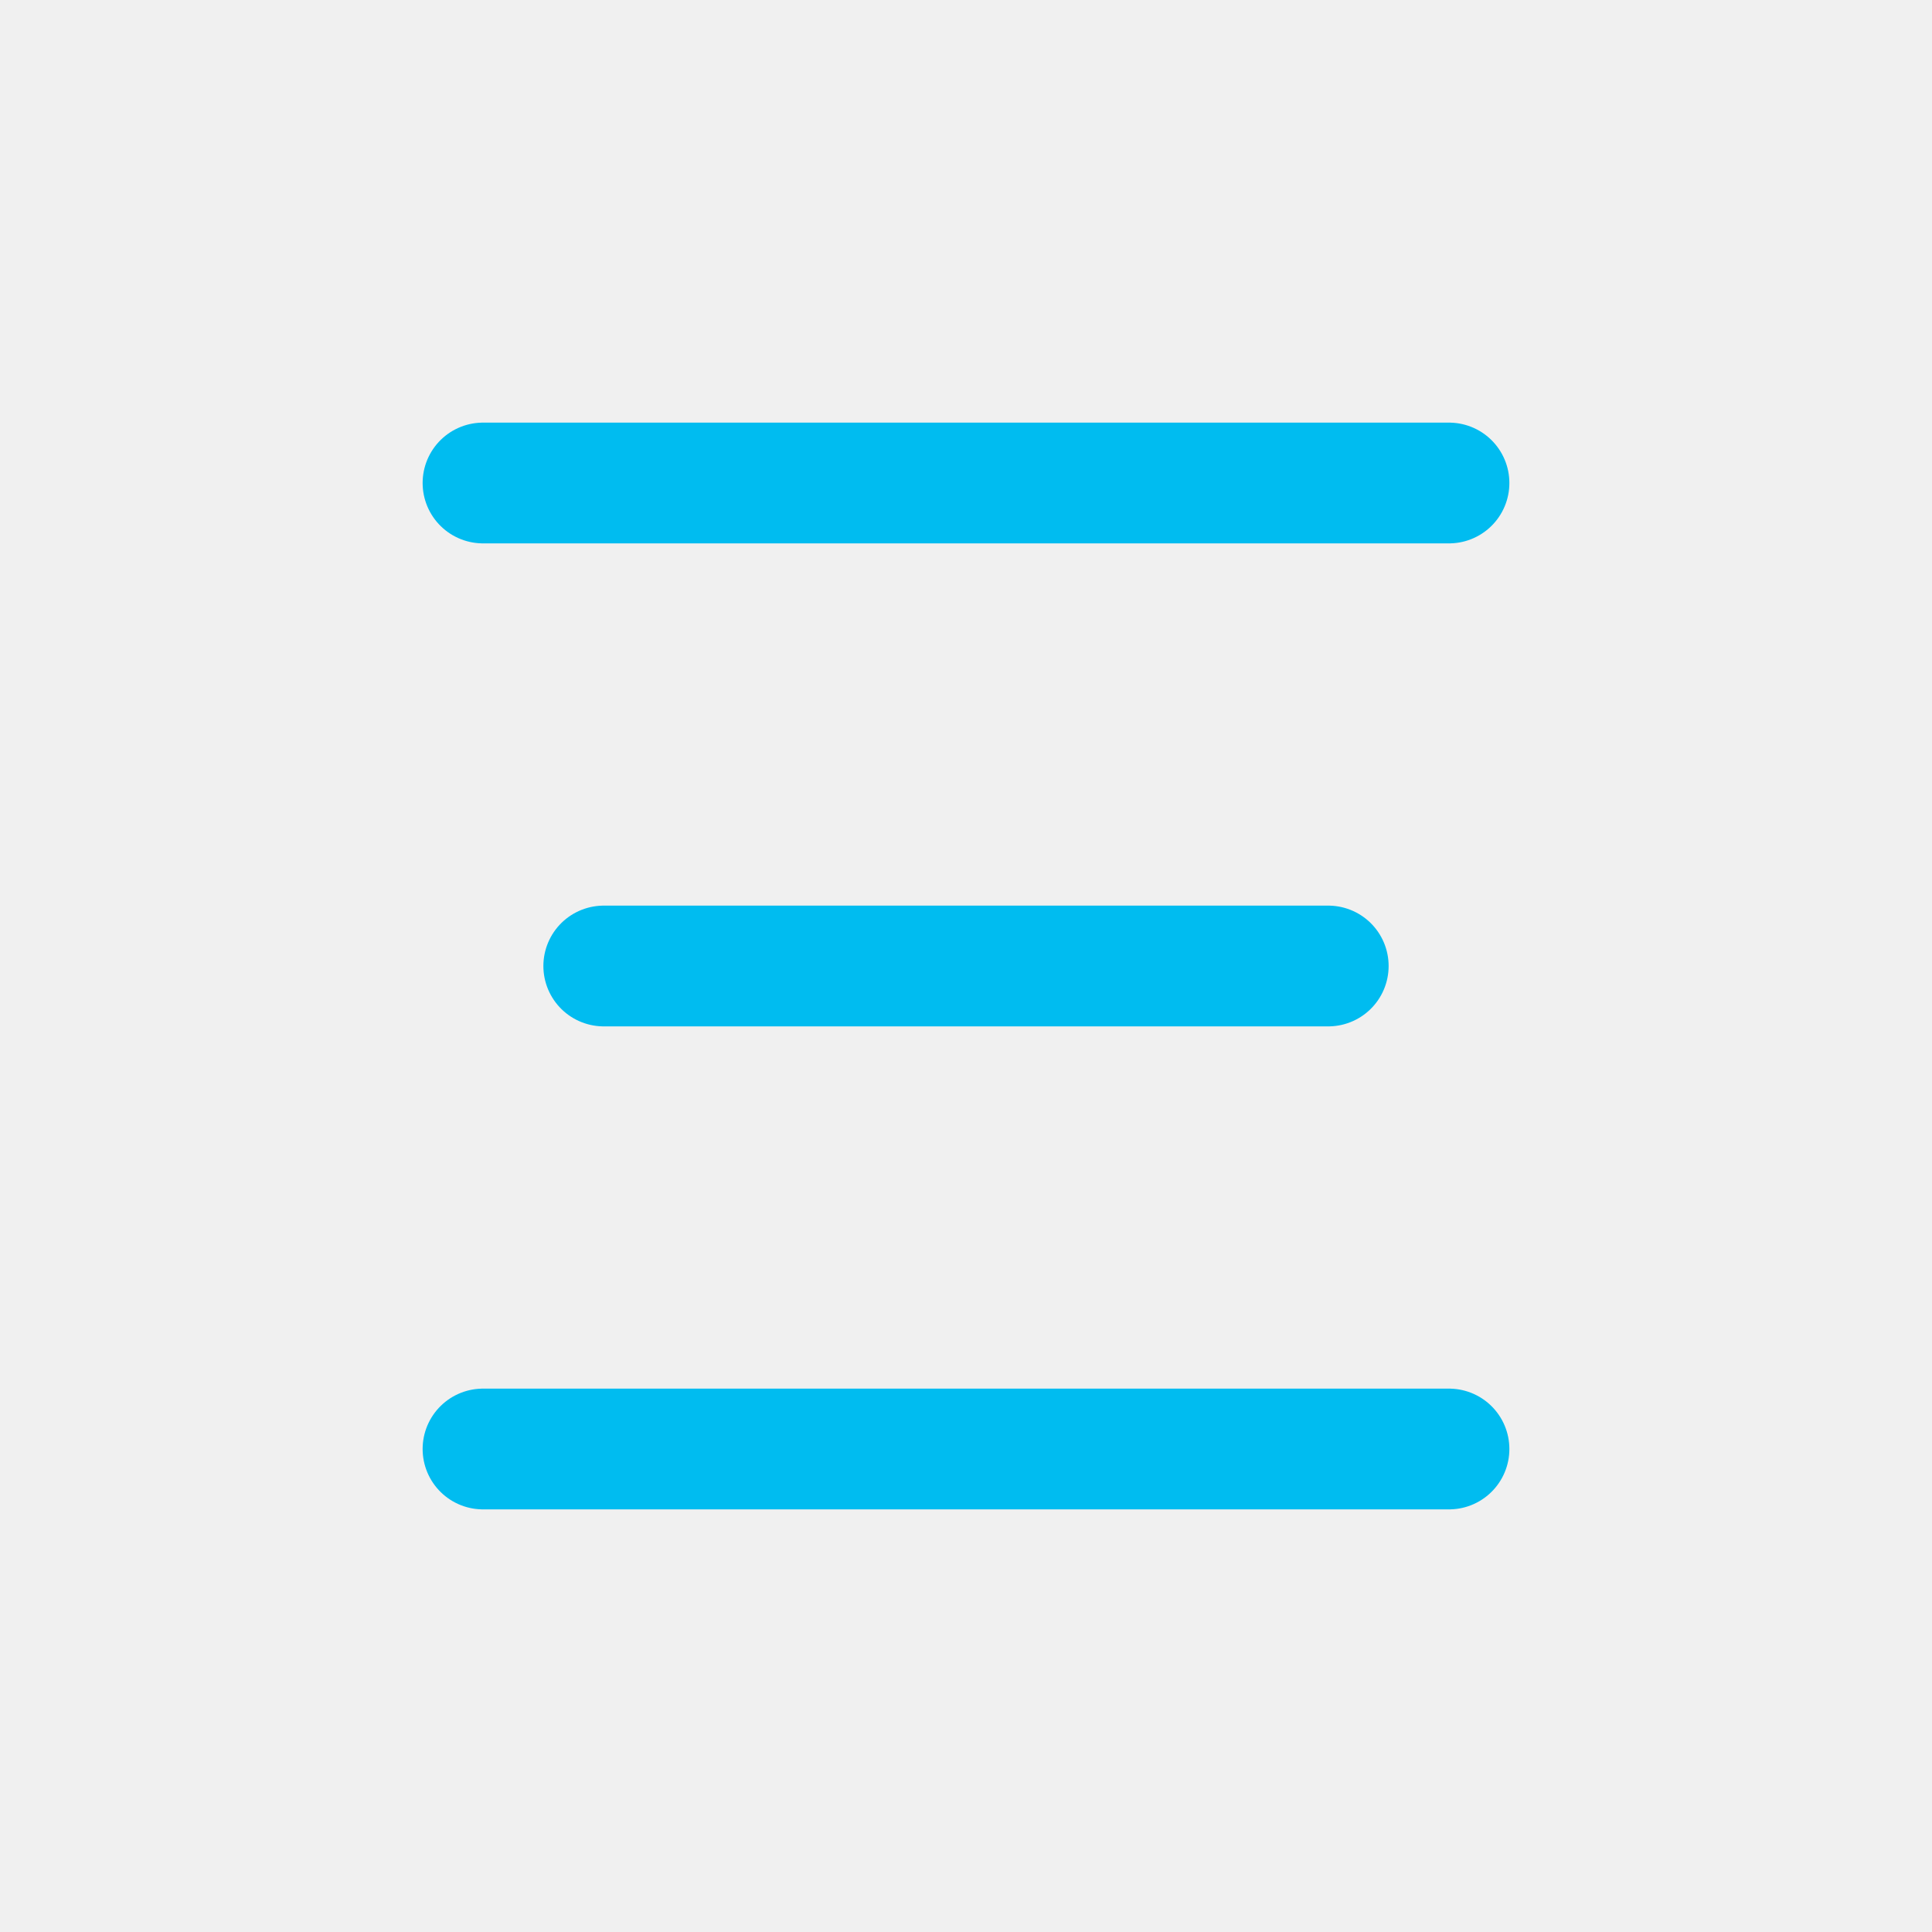
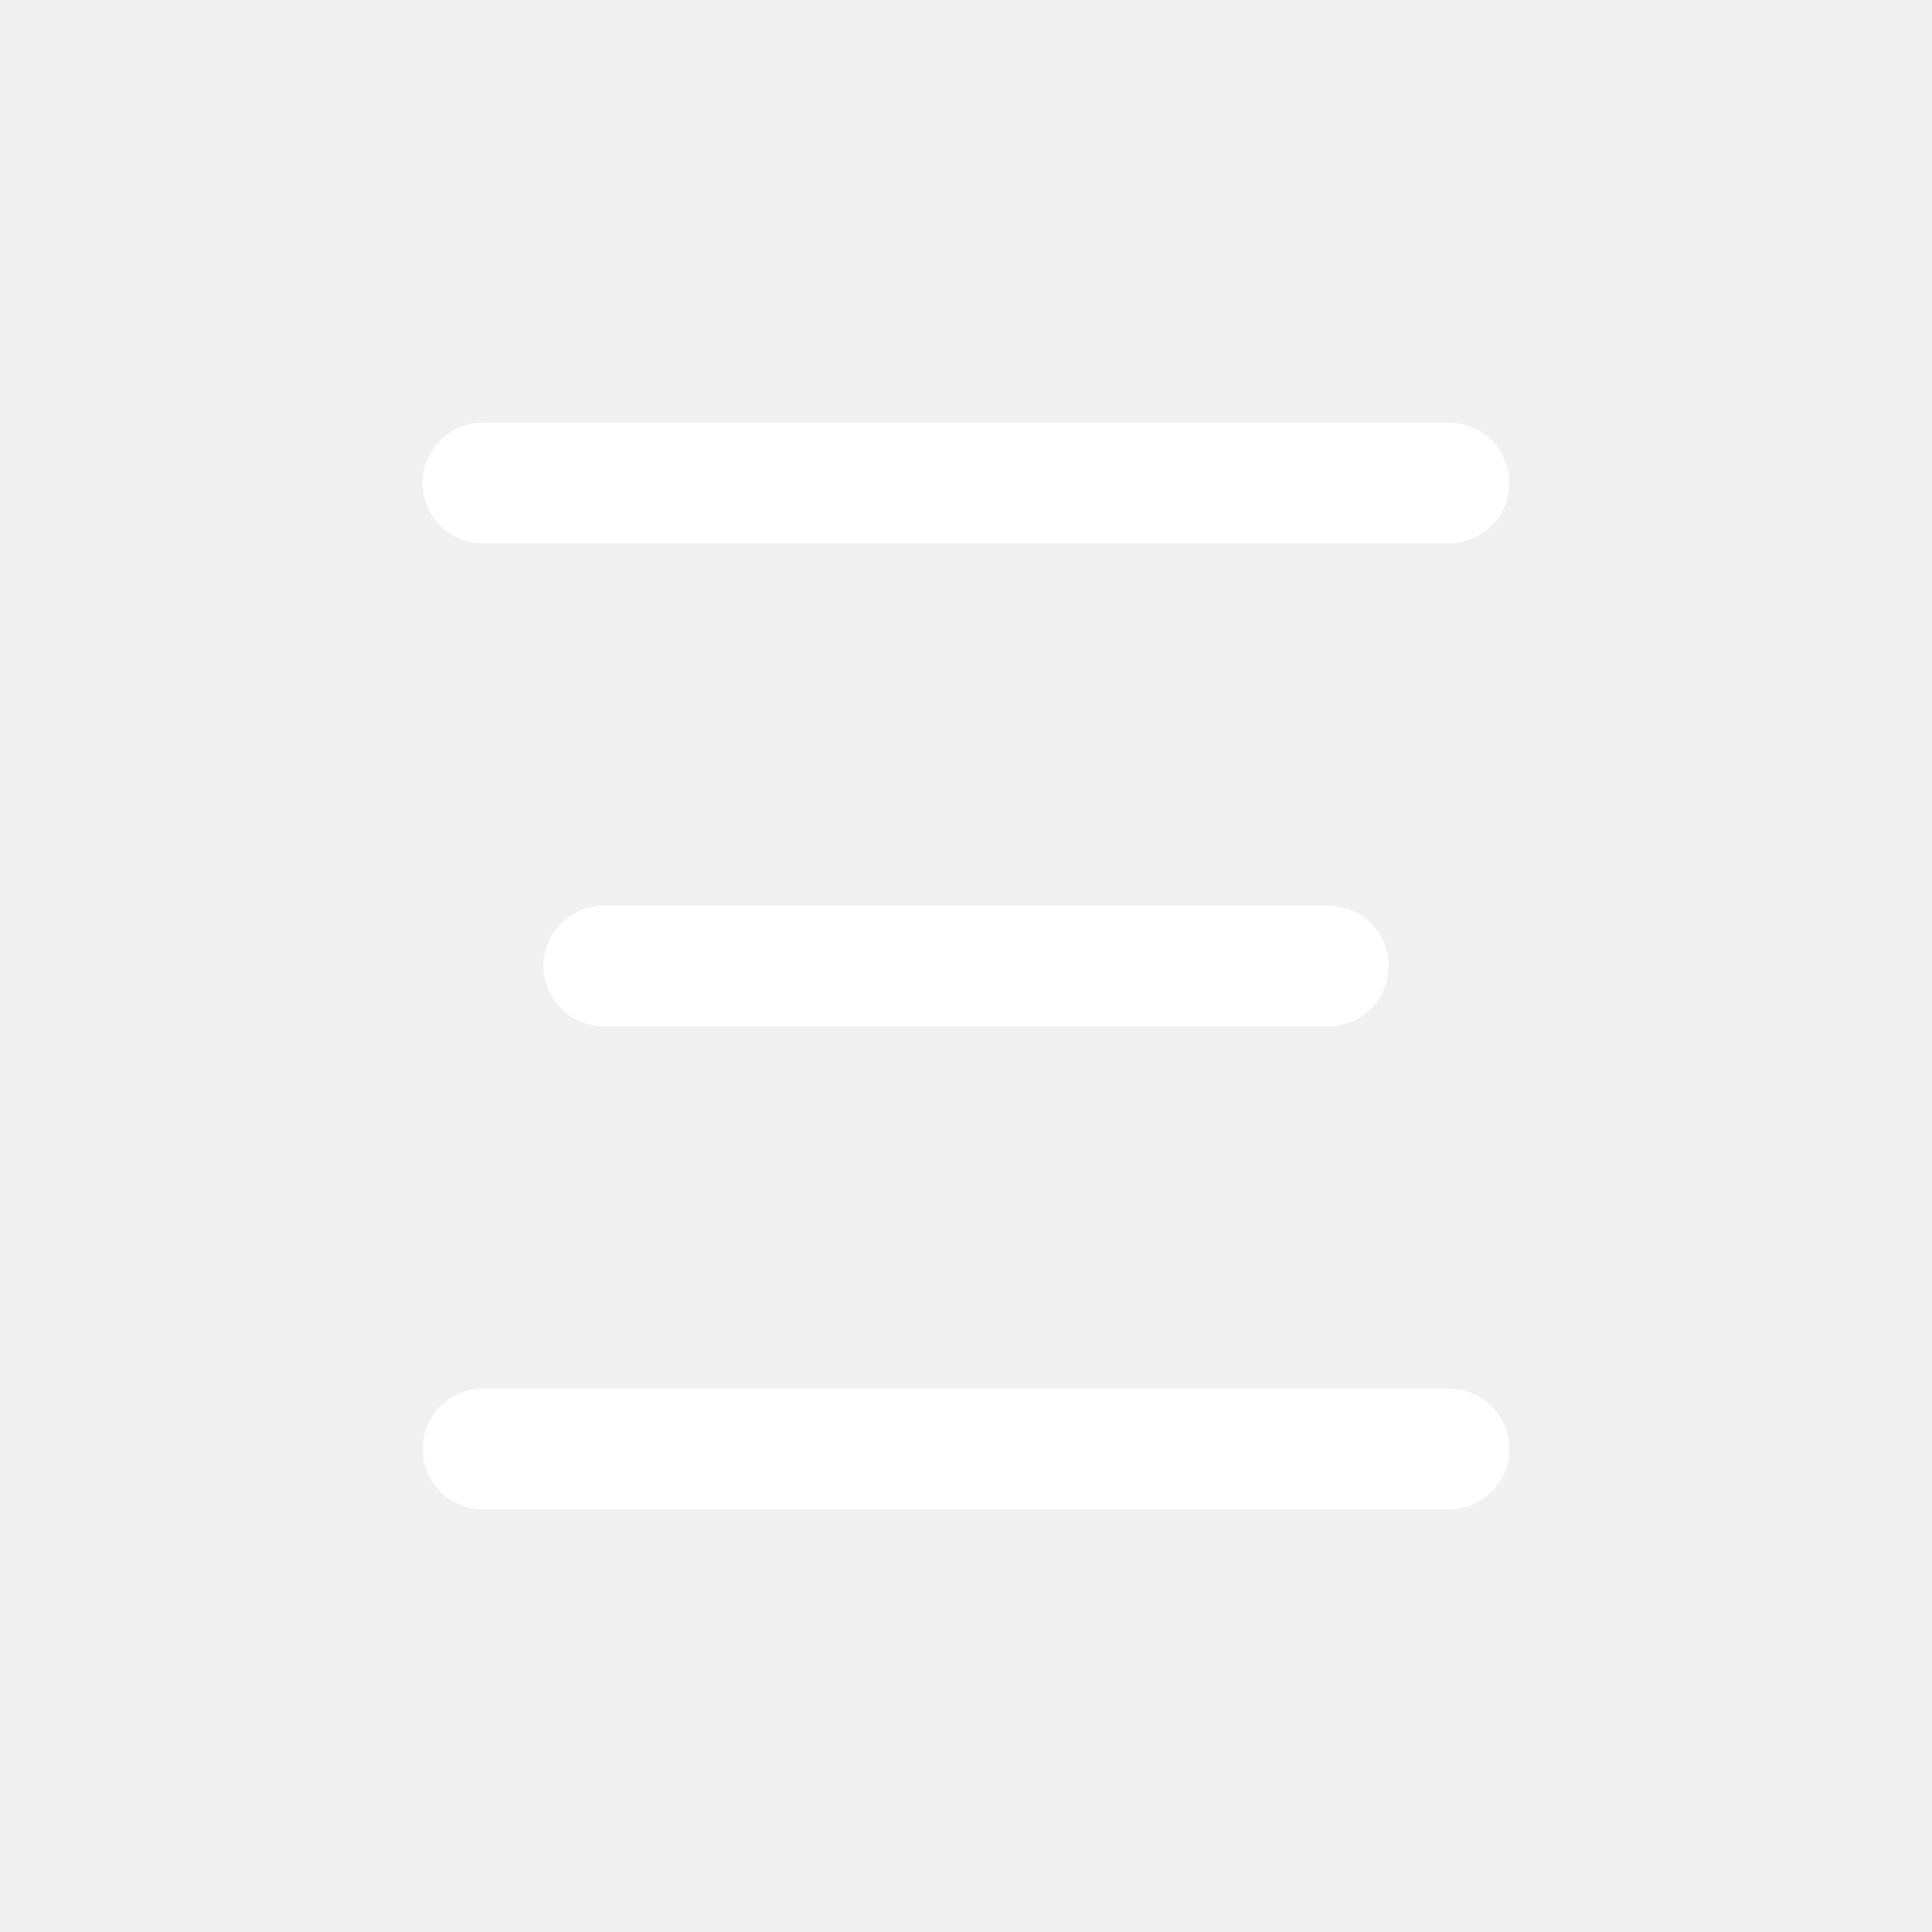
<svg xmlns="http://www.w3.org/2000/svg" width="16" height="16" viewBox="0 0 16 16" fill="none">
-   <path d="M4 4L12 4" stroke="#00BCF0" stroke-linecap="round" stroke-linejoin="round" />
-   <path d="M5 8H11" stroke="#00BCF0" stroke-linecap="round" stroke-linejoin="round" />
-   <path d="M4 12L12 12" stroke="#00BCF0" stroke-linecap="round" stroke-linejoin="round" />
+   <path d="M4 4H12M5 8H11M4 12L12 12" stroke="white" stroke-linecap="round" stroke-linejoin="round" />
</svg>
